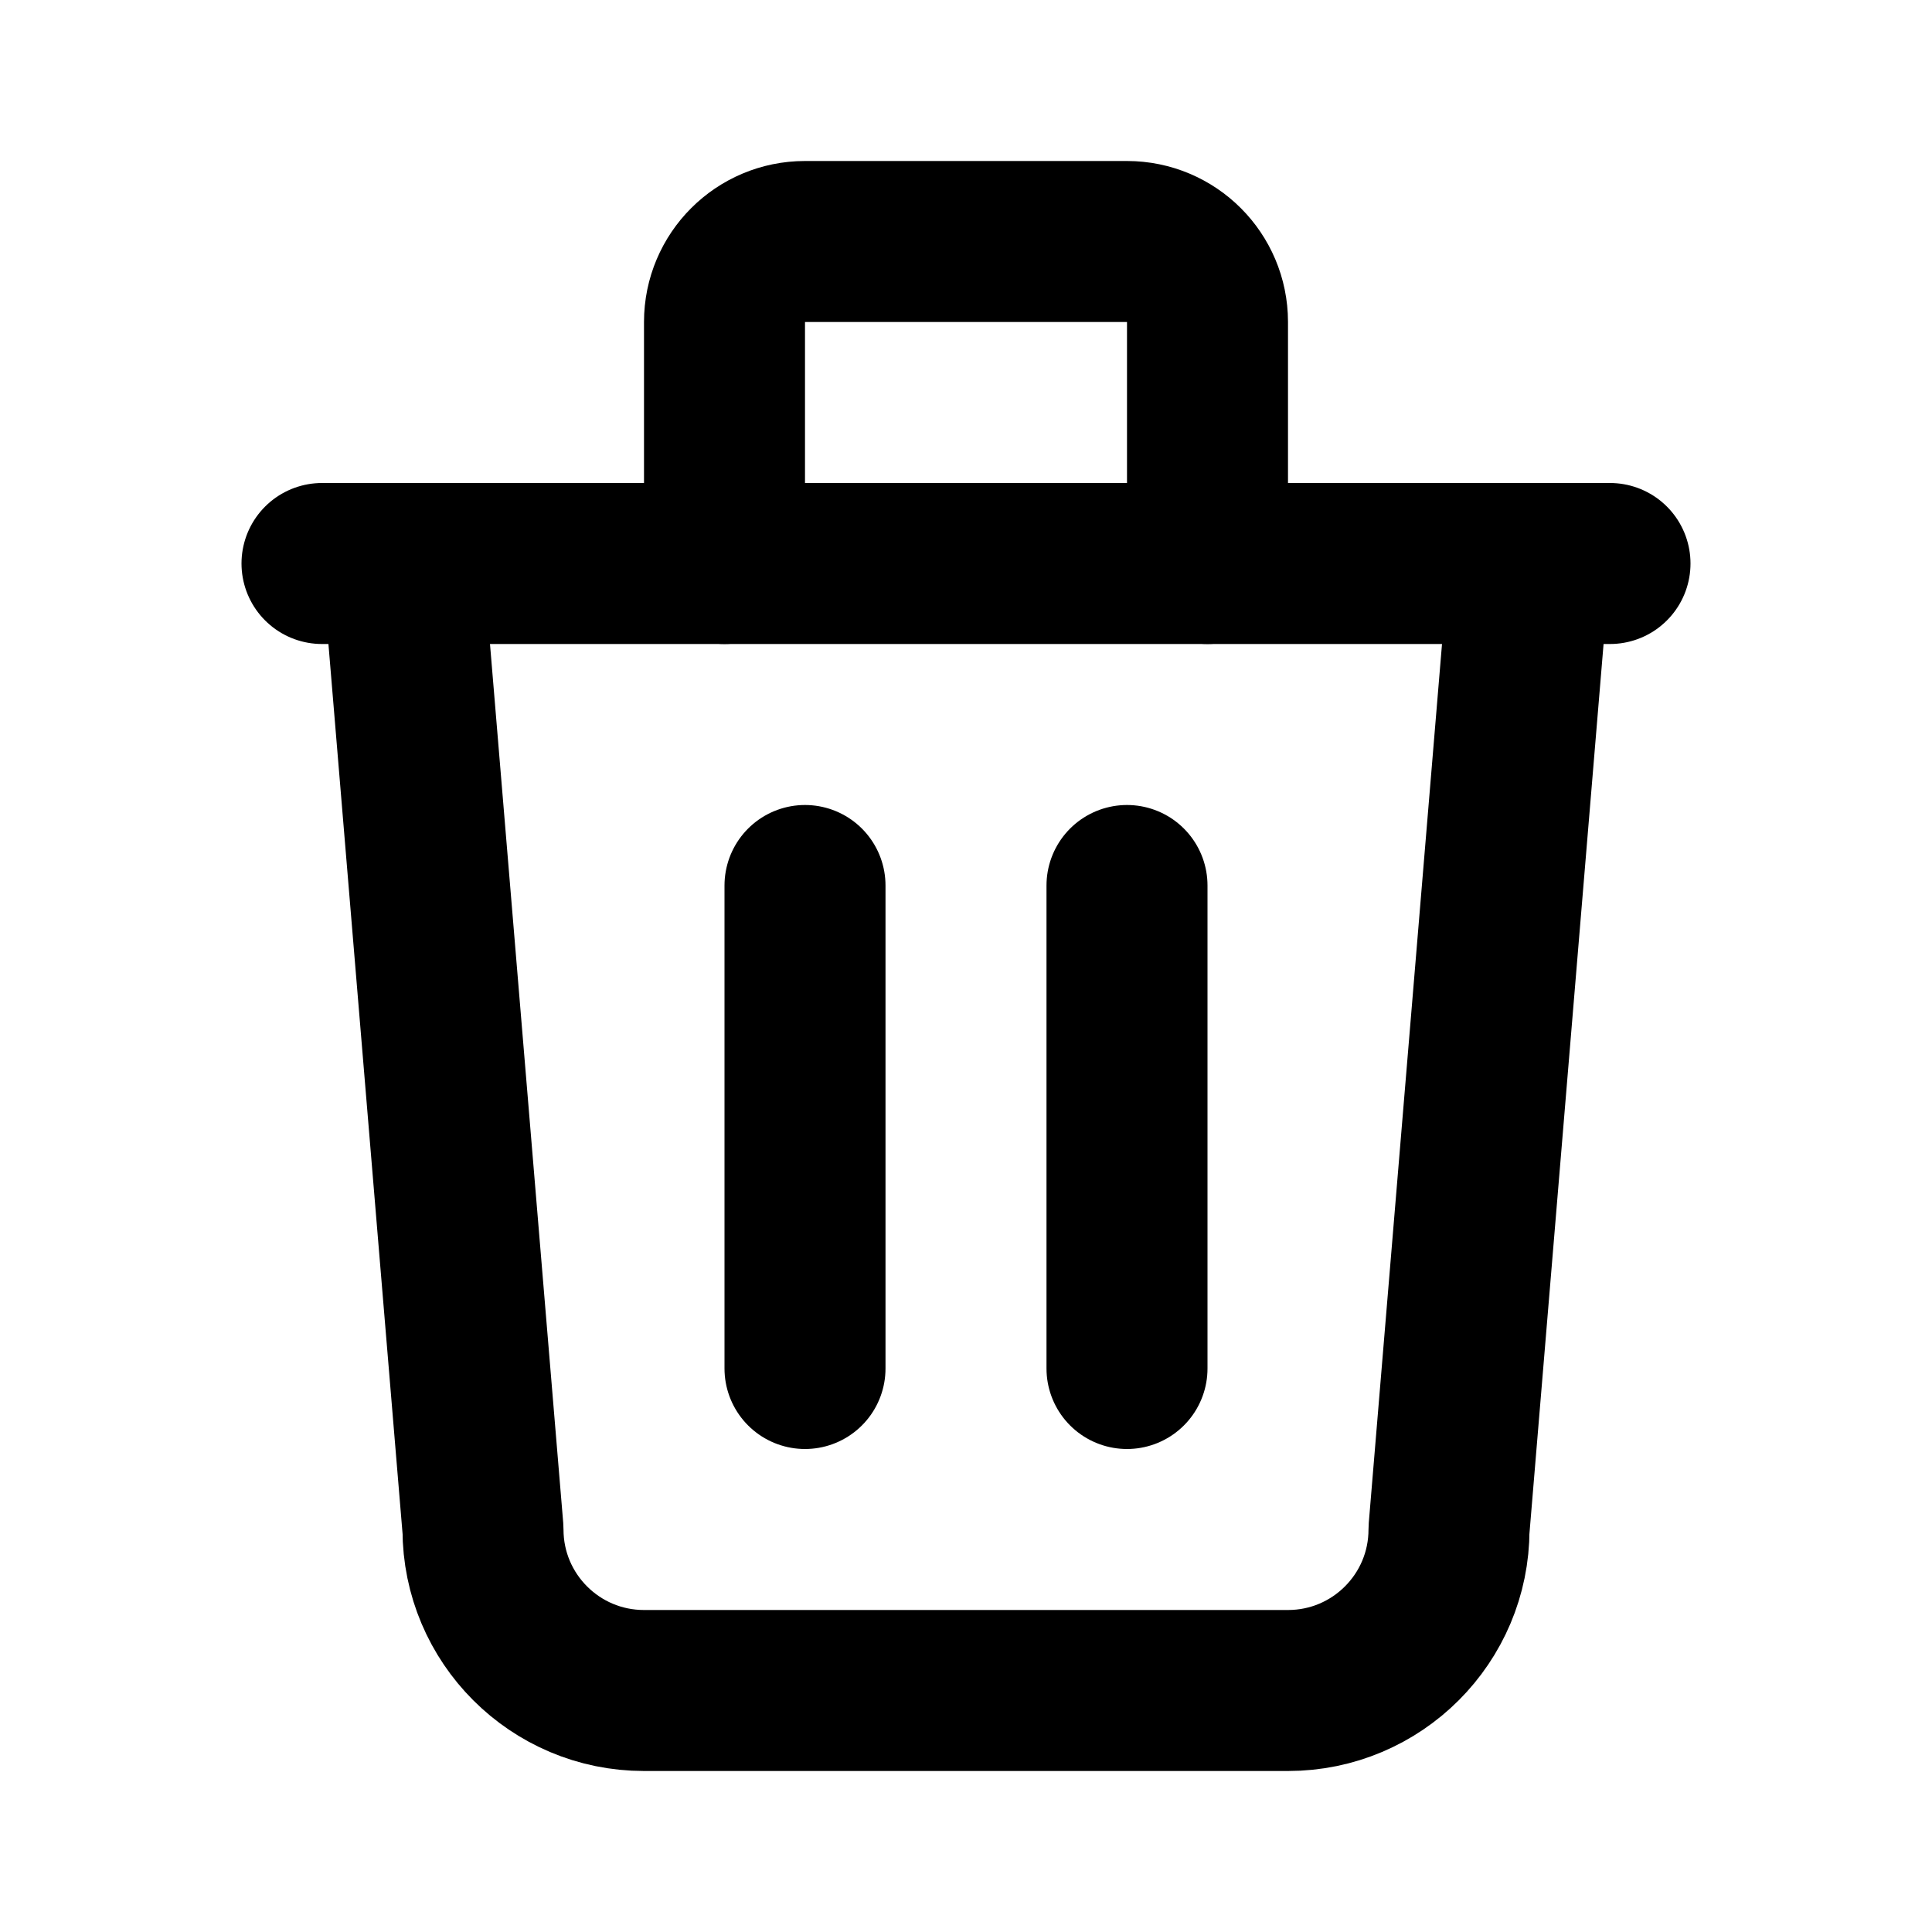
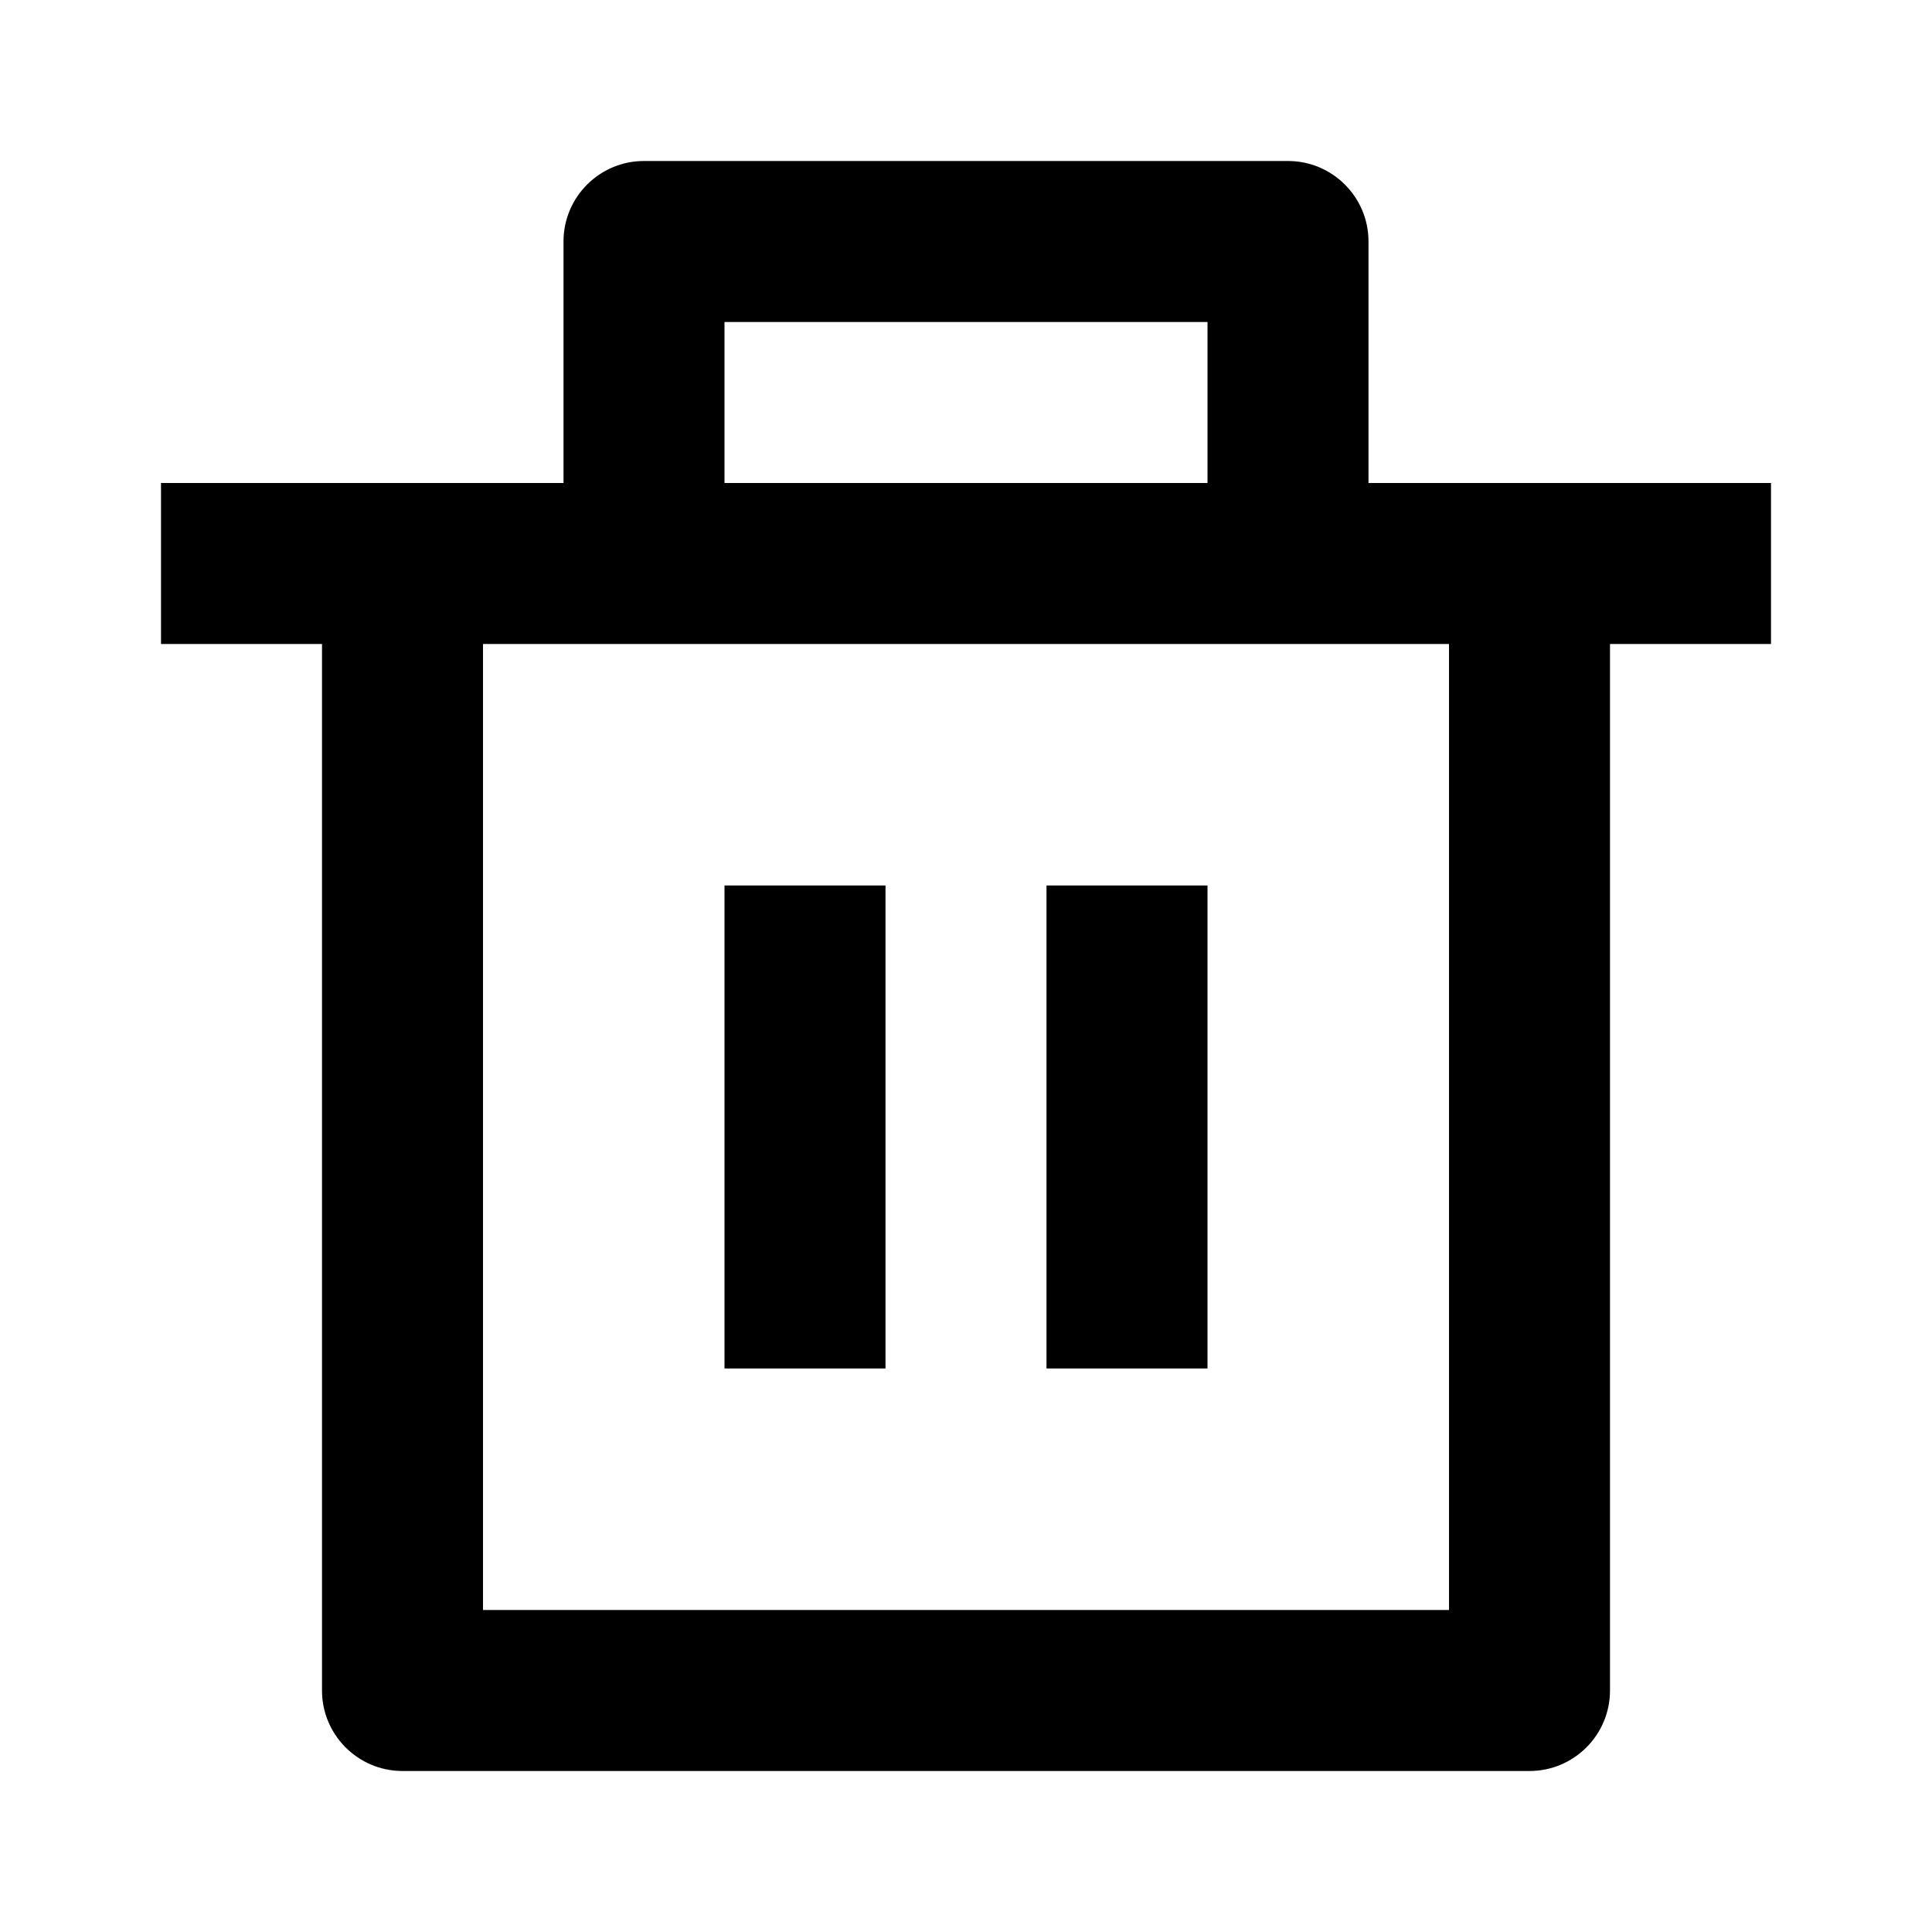
- <svg xmlns="http://www.w3.org/2000/svg" width="24" height="24" viewBox="0 0 24 24" fill="none" stroke="currentColor" stroke-width="2" stroke-linecap="round" stroke-linejoin="round" class="icon icon-tabler icons-tabler-outline icon-tabler-trash">
-   <path stroke="none" d="M0 0h24v24H0z" fill="none" />
-   <path d="M4 7l16 0" />
-   <path d="M10 11l0 6" />
-   <path d="M14 11l0 6" />
-   <path d="M5 7l1 12a2 2 0 0 0 2 2h8a2 2 0 0 0 2 -2l1 -12" />
-   <path d="M9 7v-3a1 1 0 0 1 1 -1h4a1 1 0 0 1 1 1v3" />
+ <svg xmlns="http://www.w3.org/2000/svg" viewBox="0 0 24 24" fill="currentColor">
+   <path d="M17 6H22V8H20V21C20 21.552 19.552 22 19 22H5C4.448 22 4 21.552 4 21V8H2V6H7V3C7 2.448 7.448 2 8 2H16C16.552 2 17 2.448 17 3V6ZM18 8H6V20H18V8ZM9 11H11V17H9V11ZM13 11H15V17H13V11ZM9 4V6H15V4H9Z" />
</svg>
